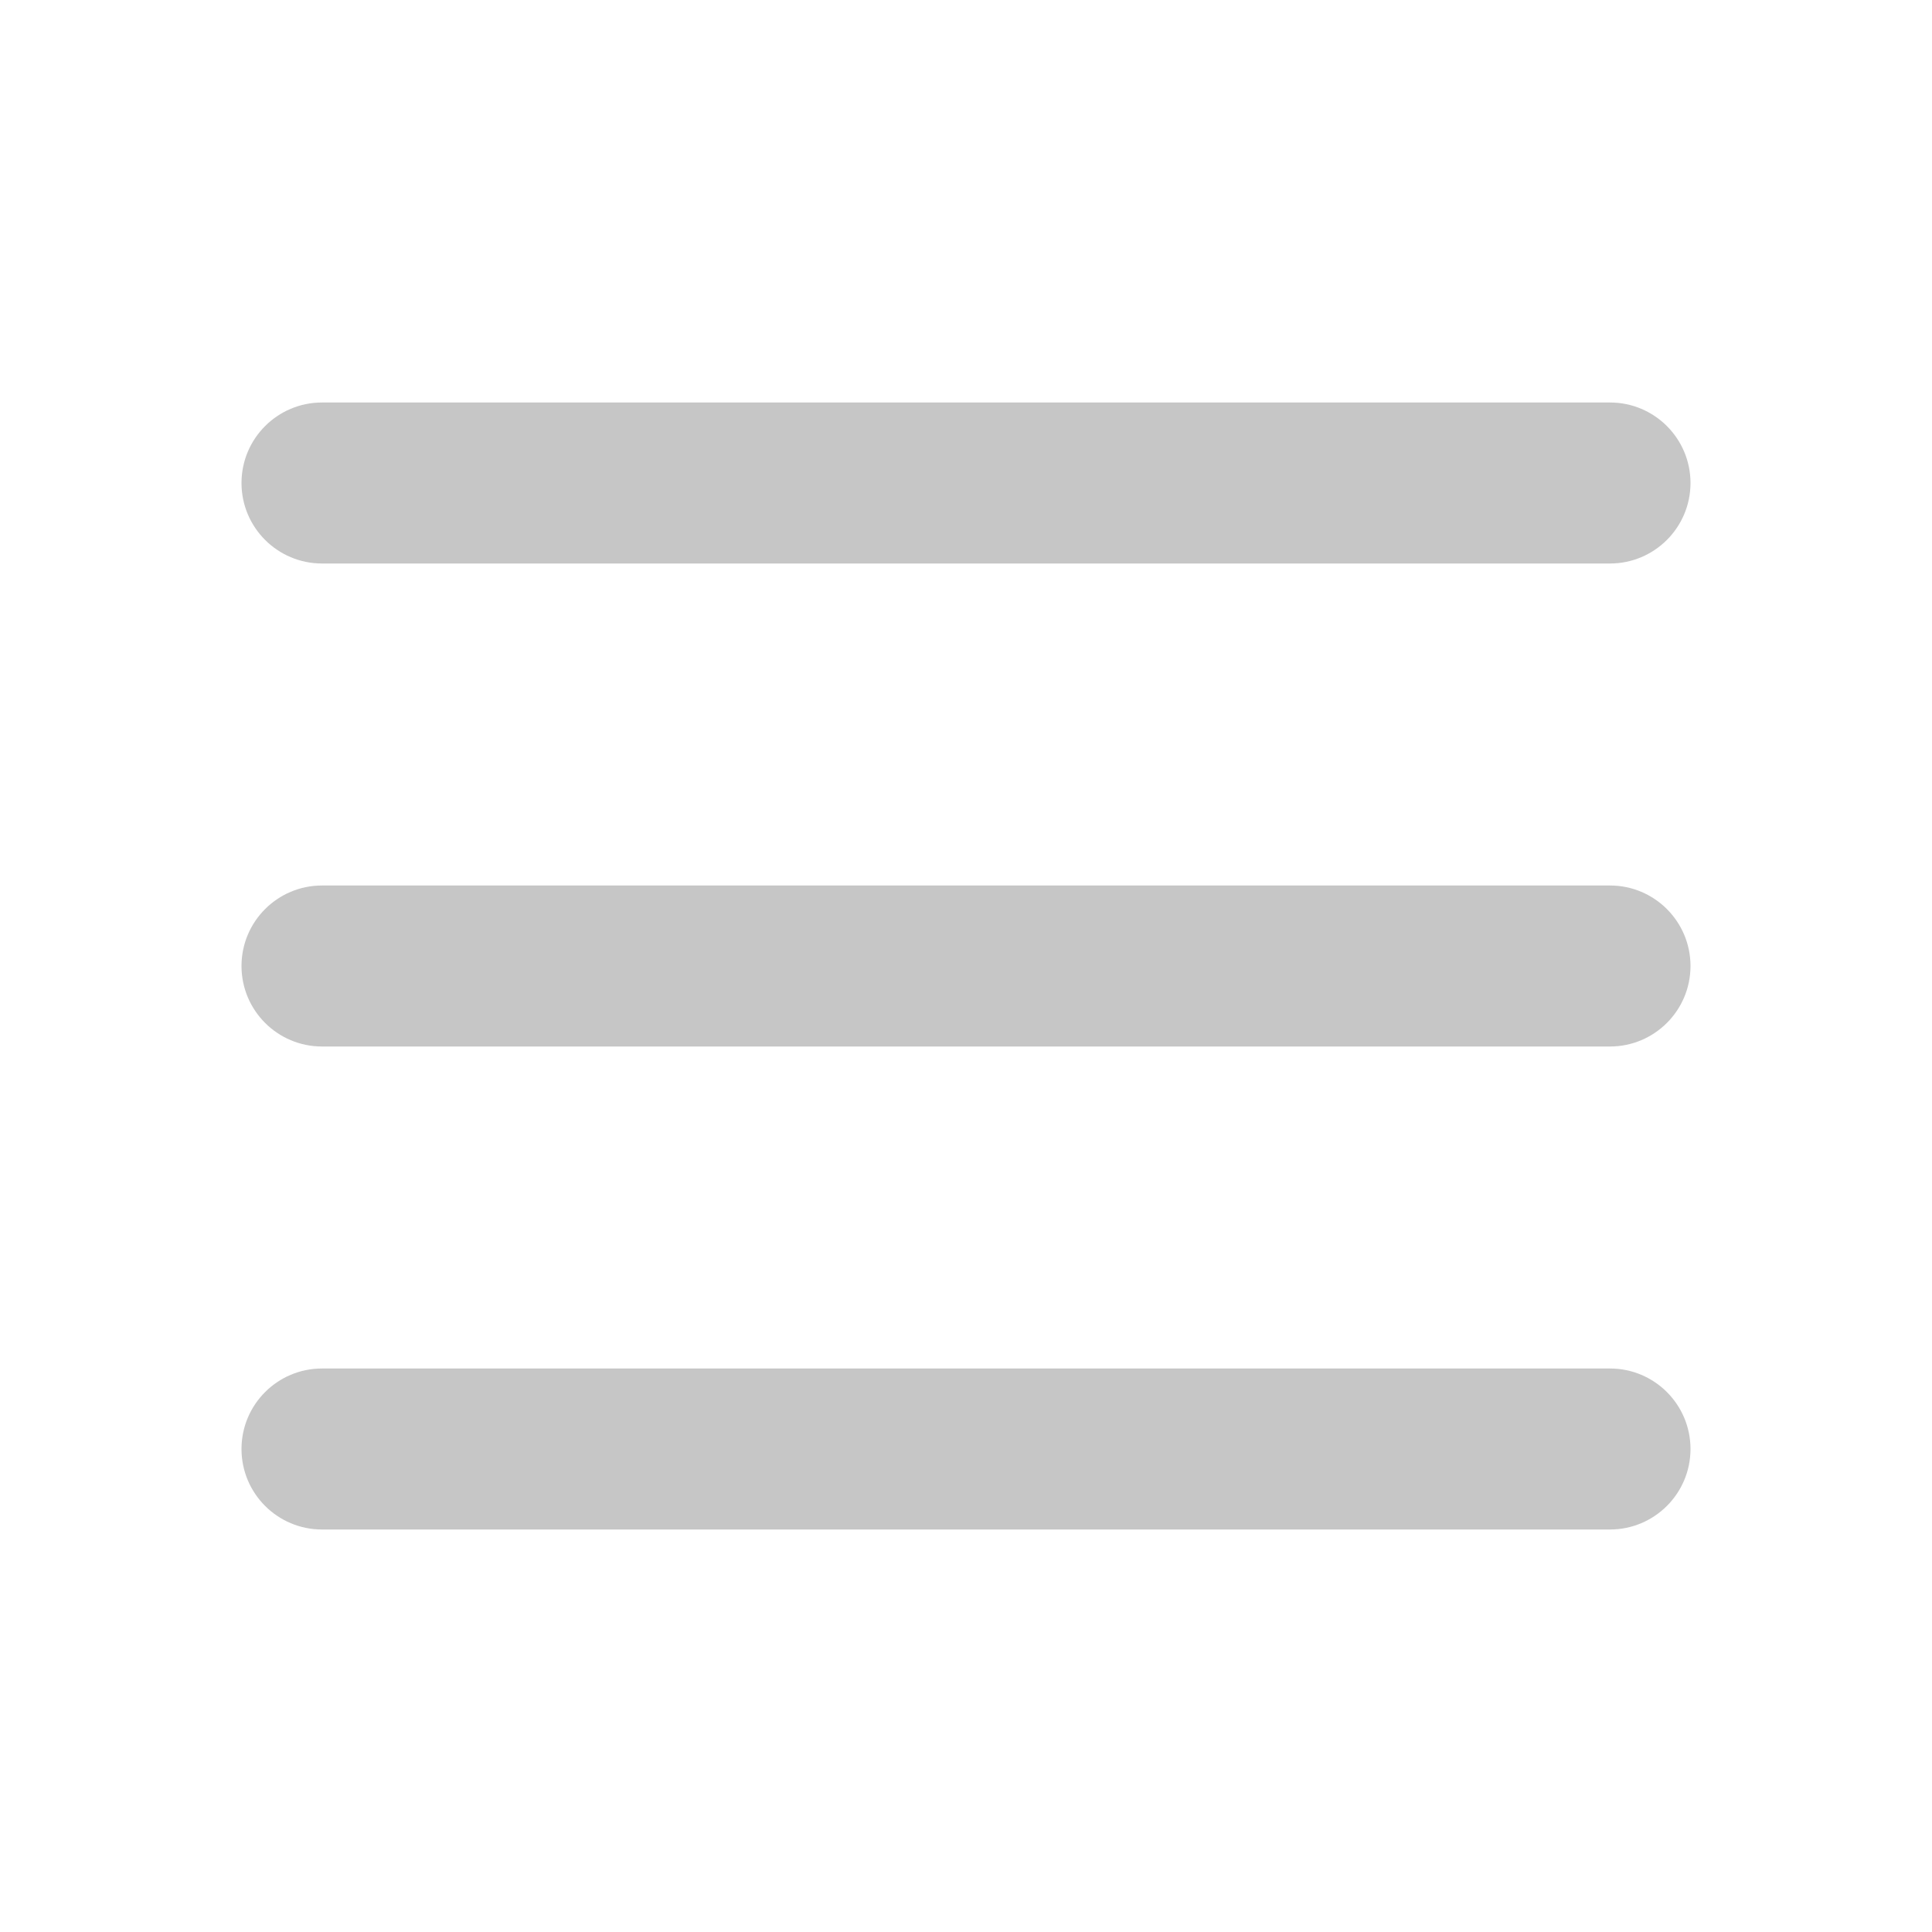
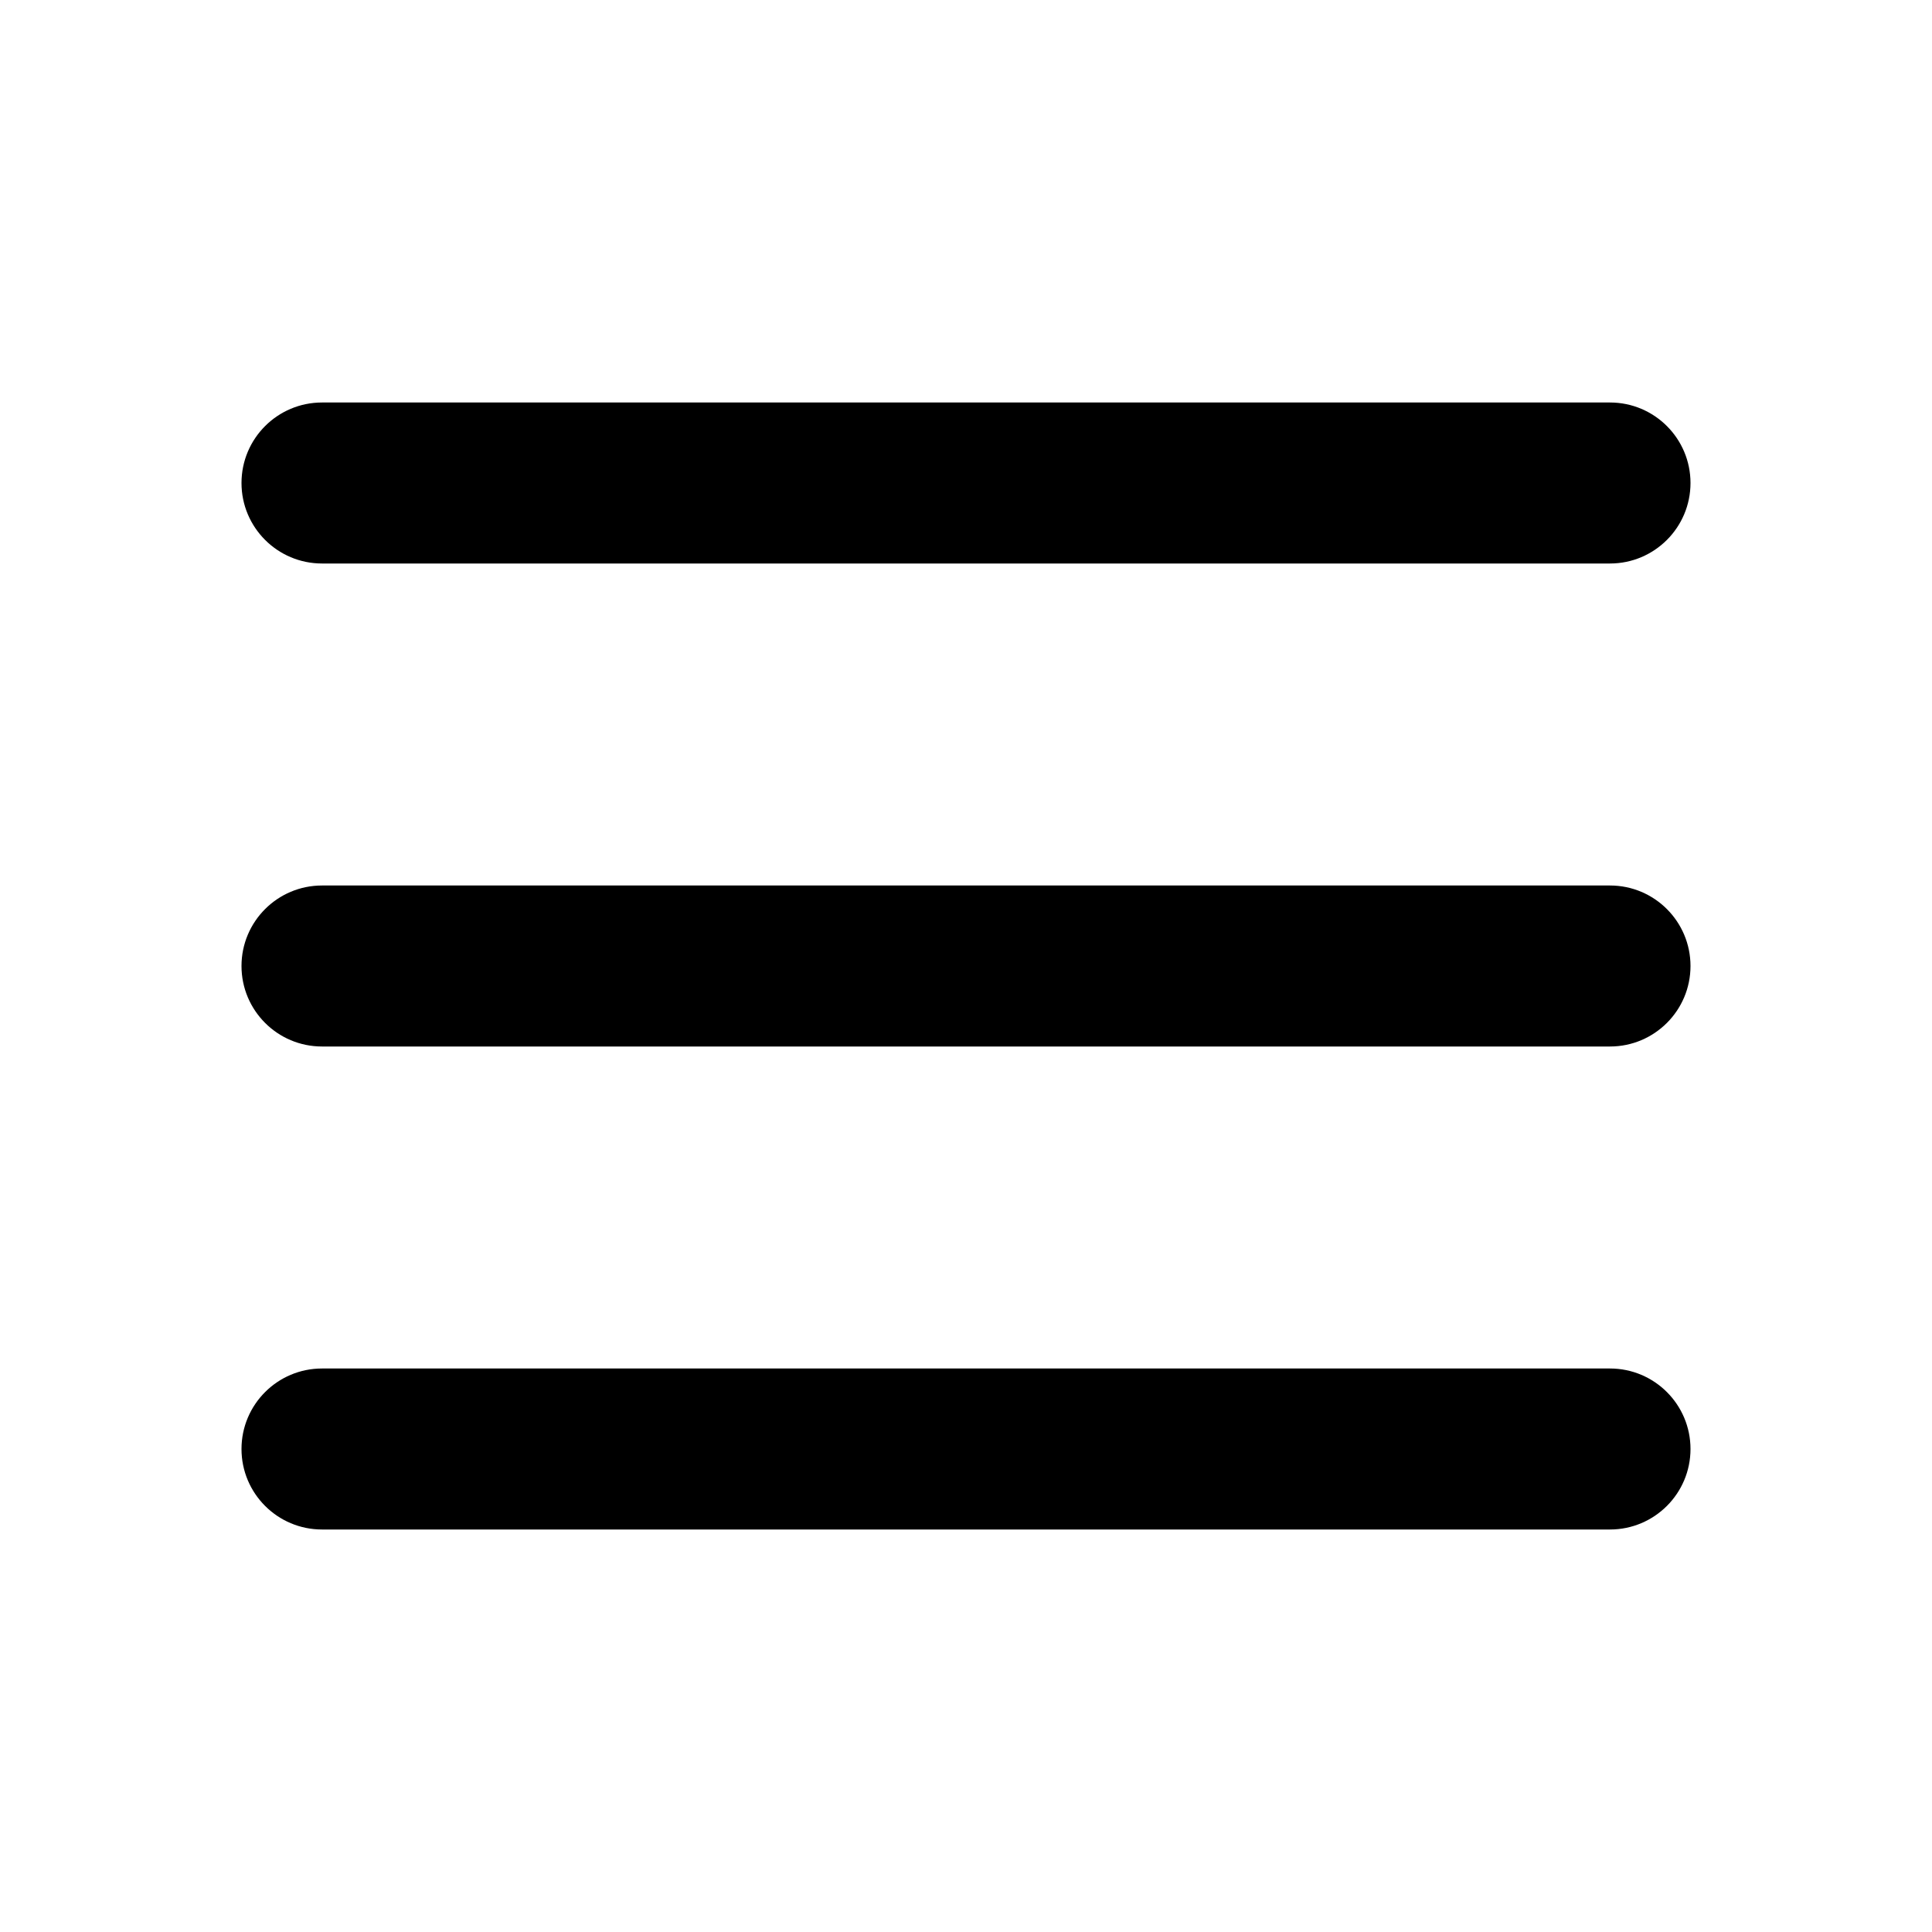
- <svg xmlns="http://www.w3.org/2000/svg" width="24" height="24" viewBox="0 0 24 24" fill="none">
-   <path fill-rule="evenodd" clip-rule="evenodd" d="M3 6C3 5.448 3.448 5 4 5H20C20.552 5 21 5.448 21 6C21 6.552 20.552 7 20 7H4C3.448 7 3 6.552 3 6ZM3 12C3 11.448 3.448 11 4 11H20C20.552 11 21 11.448 21 12C21 12.552 20.552 13 20 13H4C3.448 13 3 12.552 3 12ZM4 17C3.448 17 3 17.448 3 18C3 18.552 3.448 19 4 19H20C20.552 19 21 18.552 21 18C21 17.448 20.552 17 20 17H4Z" fill="#C6C6C6" />
+ <svg xmlns="http://www.w3.org/2000/svg" viewBox="0 0 24 24" fill="none">
+   <path fill-rule="evenodd" clip-rule="evenodd" d="M3 6C3 5.448 3.448 5 4 5H20C20.552 5 21 5.448 21 6C21 6.552 20.552 7 20 7H4C3.448 7 3 6.552 3 6ZM3 12C3 11.448 3.448 11 4 11H20C20.552 11 21 11.448 21 12C21 12.552 20.552 13 20 13H4C3.448 13 3 12.552 3 12ZM4 17C3.448 17 3 17.448 3 18C3 18.552 3.448 19 4 19H20C20.552 19 21 18.552 21 18C21 17.448 20.552 17 20 17H4Z" fill="currentColor" />
</svg>
